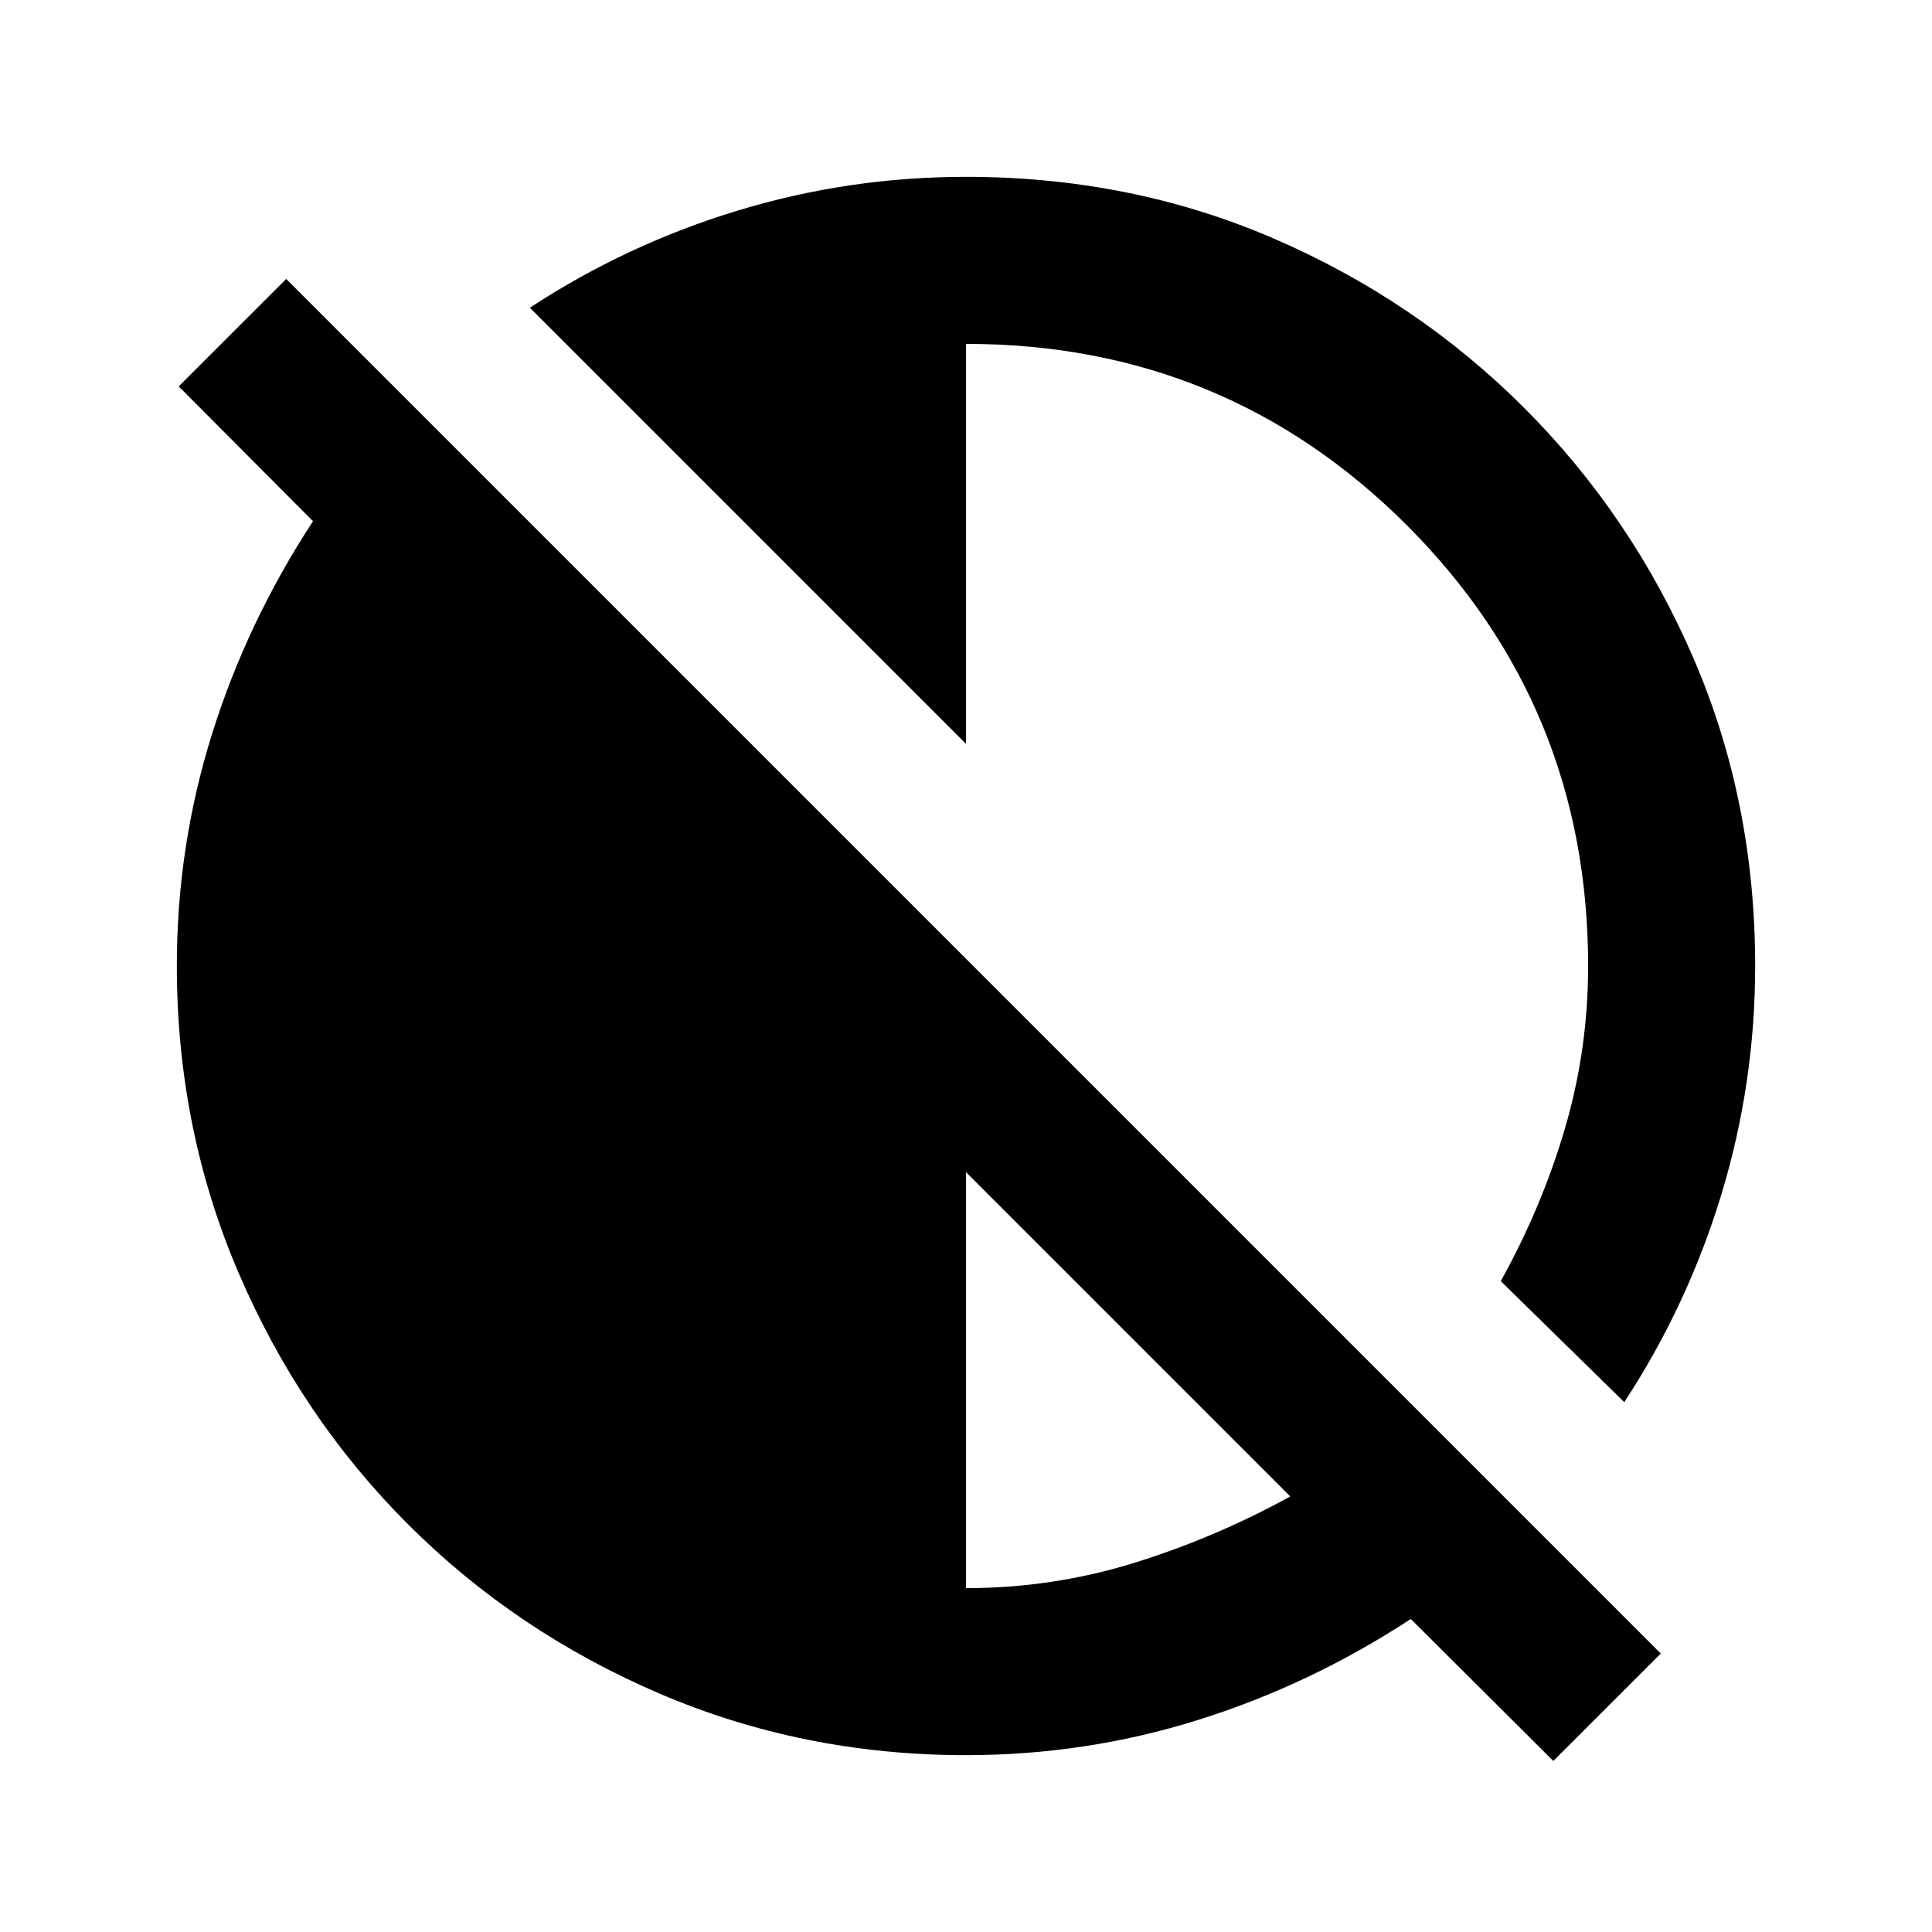
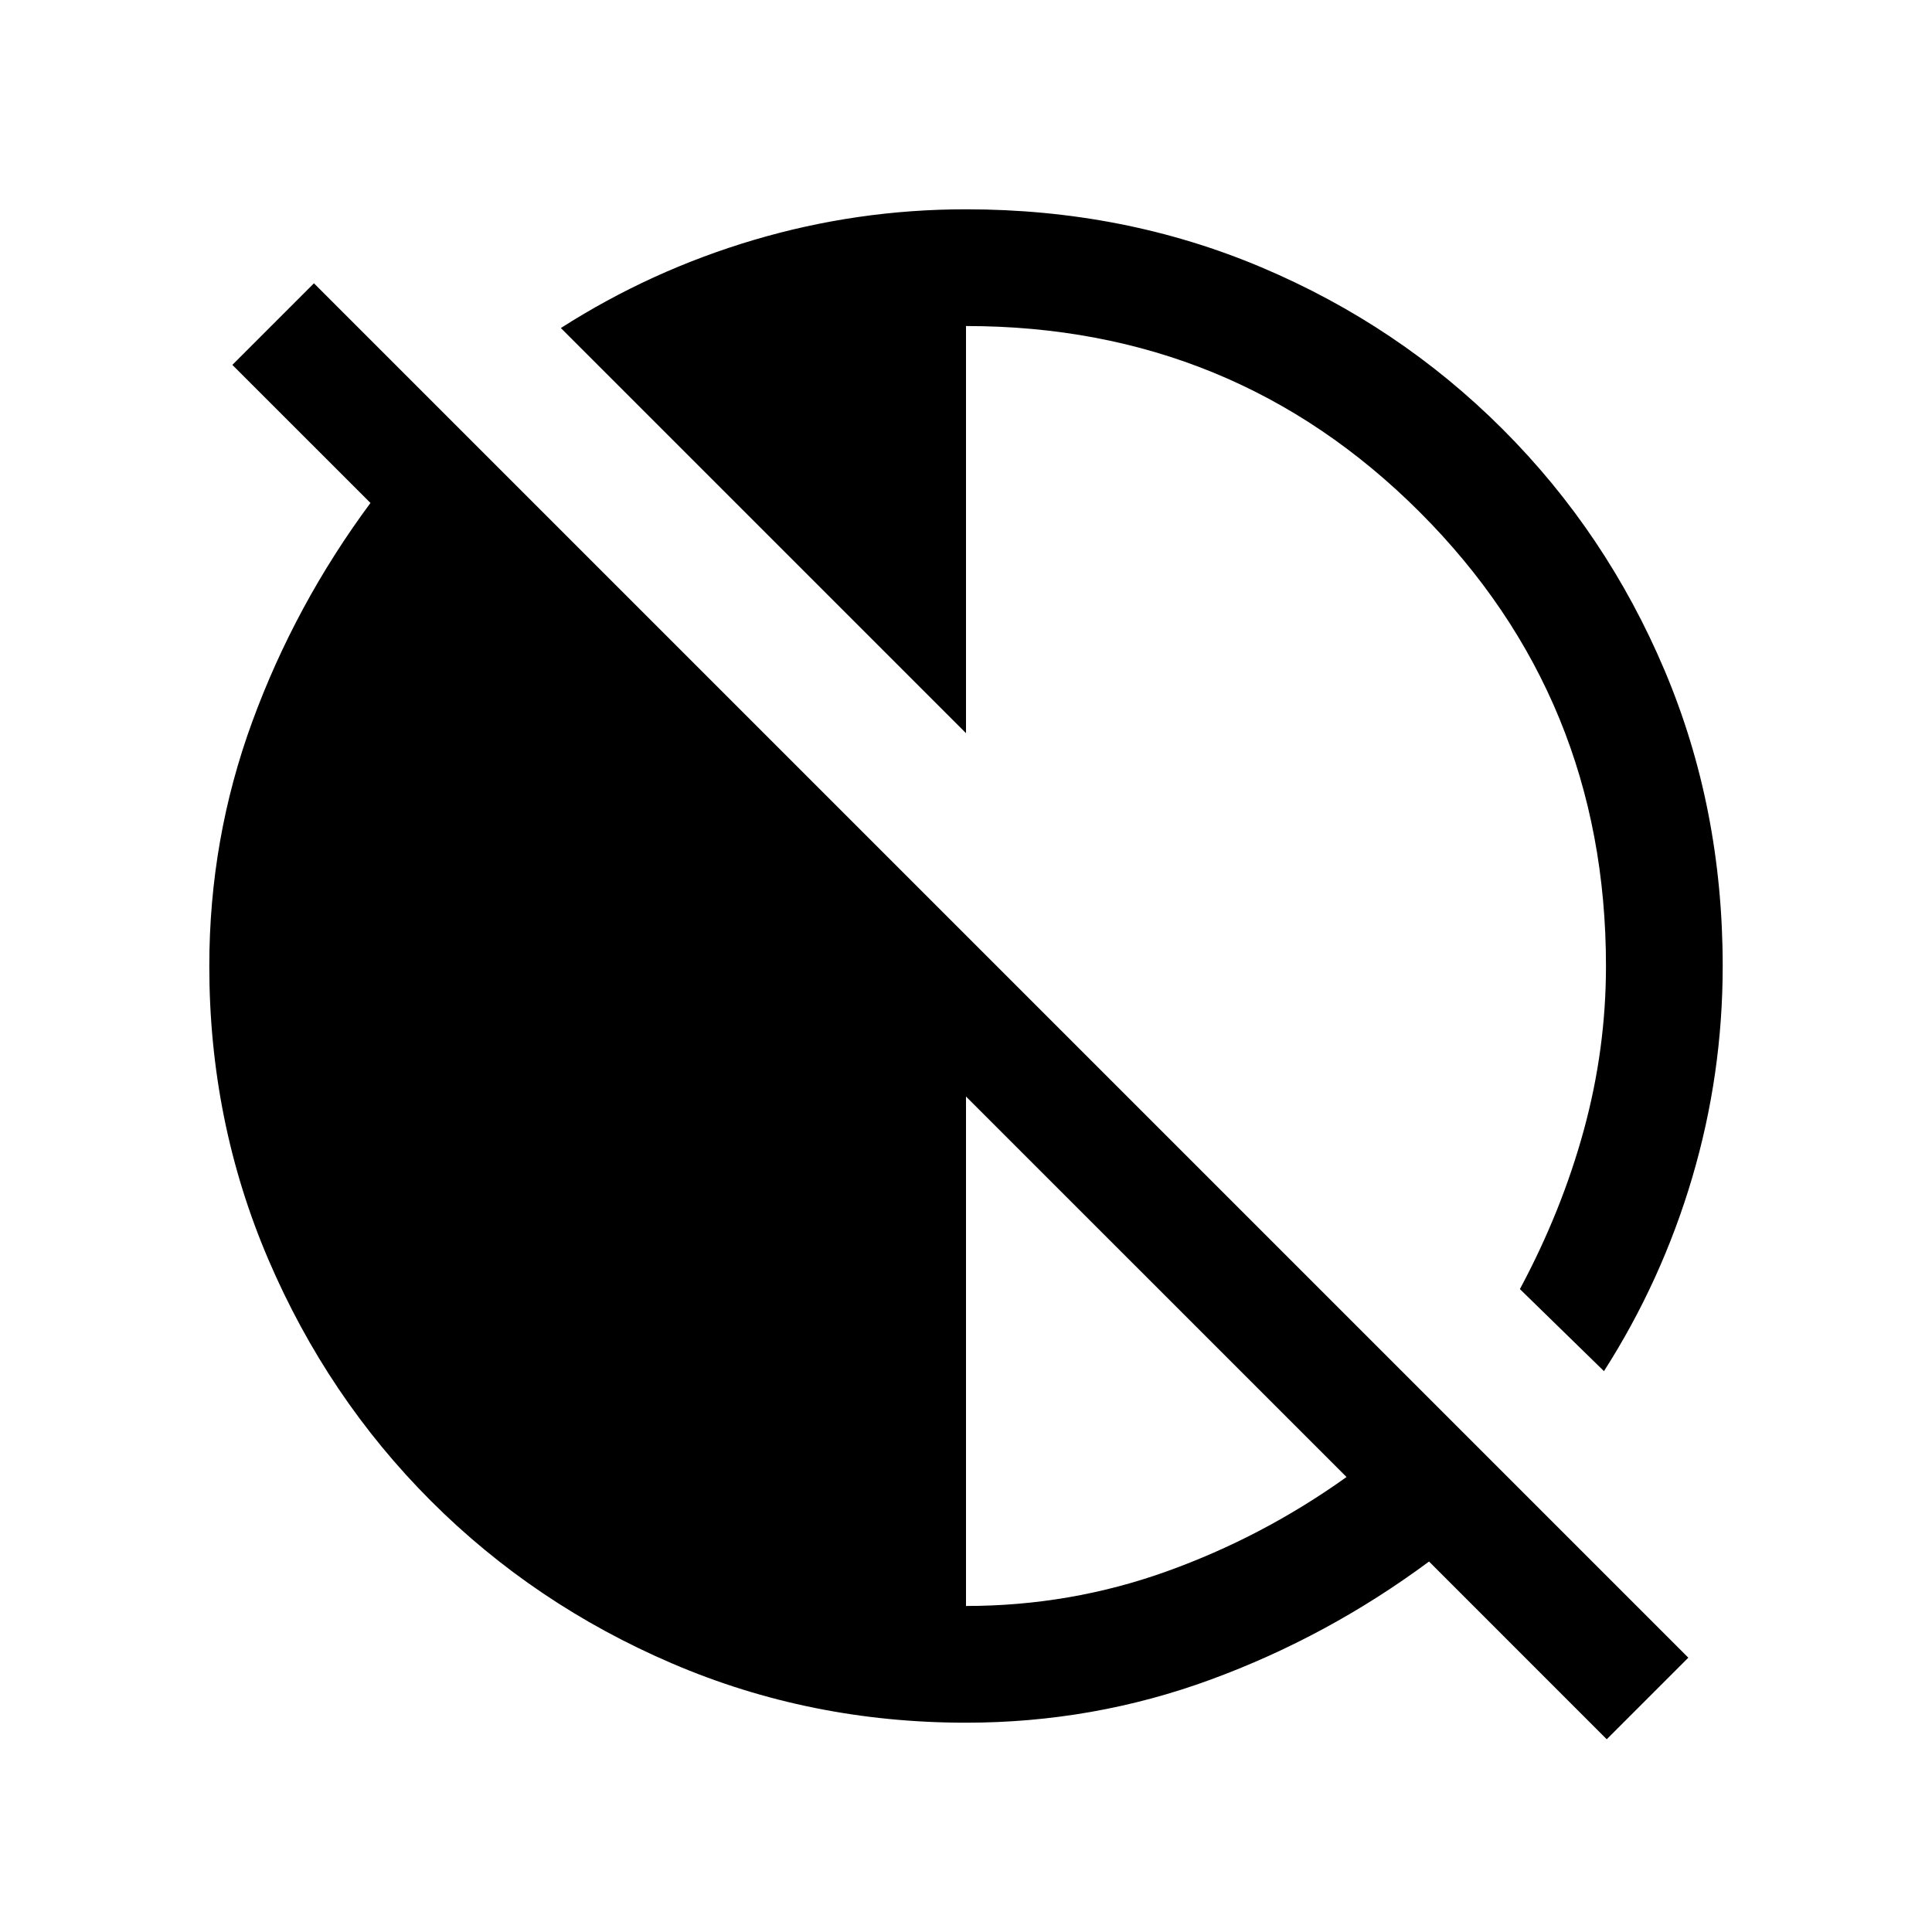
<svg xmlns="http://www.w3.org/2000/svg" height="20" viewBox="0 -960 960 960" width="20">
-   <path d="m771.83-84.98-70.81-70.56q-49.95 32.71-105.75 50.19-55.8 17.48-115.24 17.48-80.94 0-152.37-30.62-71.44-30.62-125-84.17-53.55-53.56-84.17-125-30.62-71.43-30.62-152.37 0-59.44 17.48-115.24t50.19-105.75L88.8-768l53.4-53.39 683.02 683.02-53.39 53.39ZM480-170.87q43.04 0 83.45-12.52 40.4-12.52 77.68-33.04L480-377.57v206.7Zm327.09-92.41-61.37-60.13q20.29-36.49 31.85-75.73 11.56-39.25 11.56-80.86 0-129.04-90.16-219.09-90.16-90.04-218.97-90.04v198.76L263.28-807.09q48.16-31.54 103.34-48.29Q421.8-872.13 480-872.13q81.91 0 152.84 30.62 70.94 30.62 124.5 84.17 53.55 53.56 84.17 124.5 30.62 70.93 30.62 152.84 0 58.2-16.75 113.38-16.75 55.18-48.29 103.34Z" />
+   <path d="m798.38-95.77-88.3-88.31q-50.46 37.39-108.68 58.73Q543.17-104 480-104q-77.34 0-145.88-29.37-68.54-29.37-119.96-80.79-51.42-51.42-80.79-119.96Q104-402.66 104-480q0-63.17 21.35-121.4 21.34-58.22 58.73-108.68l-68.62-68.61L156-819.23l682.92 682.92-40.54 40.54ZM480-162q51.77 0 99.62-17.15 47.84-17.16 89.46-46.93L480-415.15V-162Zm317-116.69-41.77-40.77Q776-358.23 787-398.48q11-40.25 11-81.52 0-133-92.5-225.5T480-798v202.31L278.69-797q44.8-28.66 96.09-43.83Q426.07-856 480-856q78.59 0 146.84 28.85Q695.1-798.3 746.7-746.7q51.6 51.6 80.45 119.86Q856-558.59 856-480q0 53.93-15.17 105.22T797-278.69Z" />
</svg>
